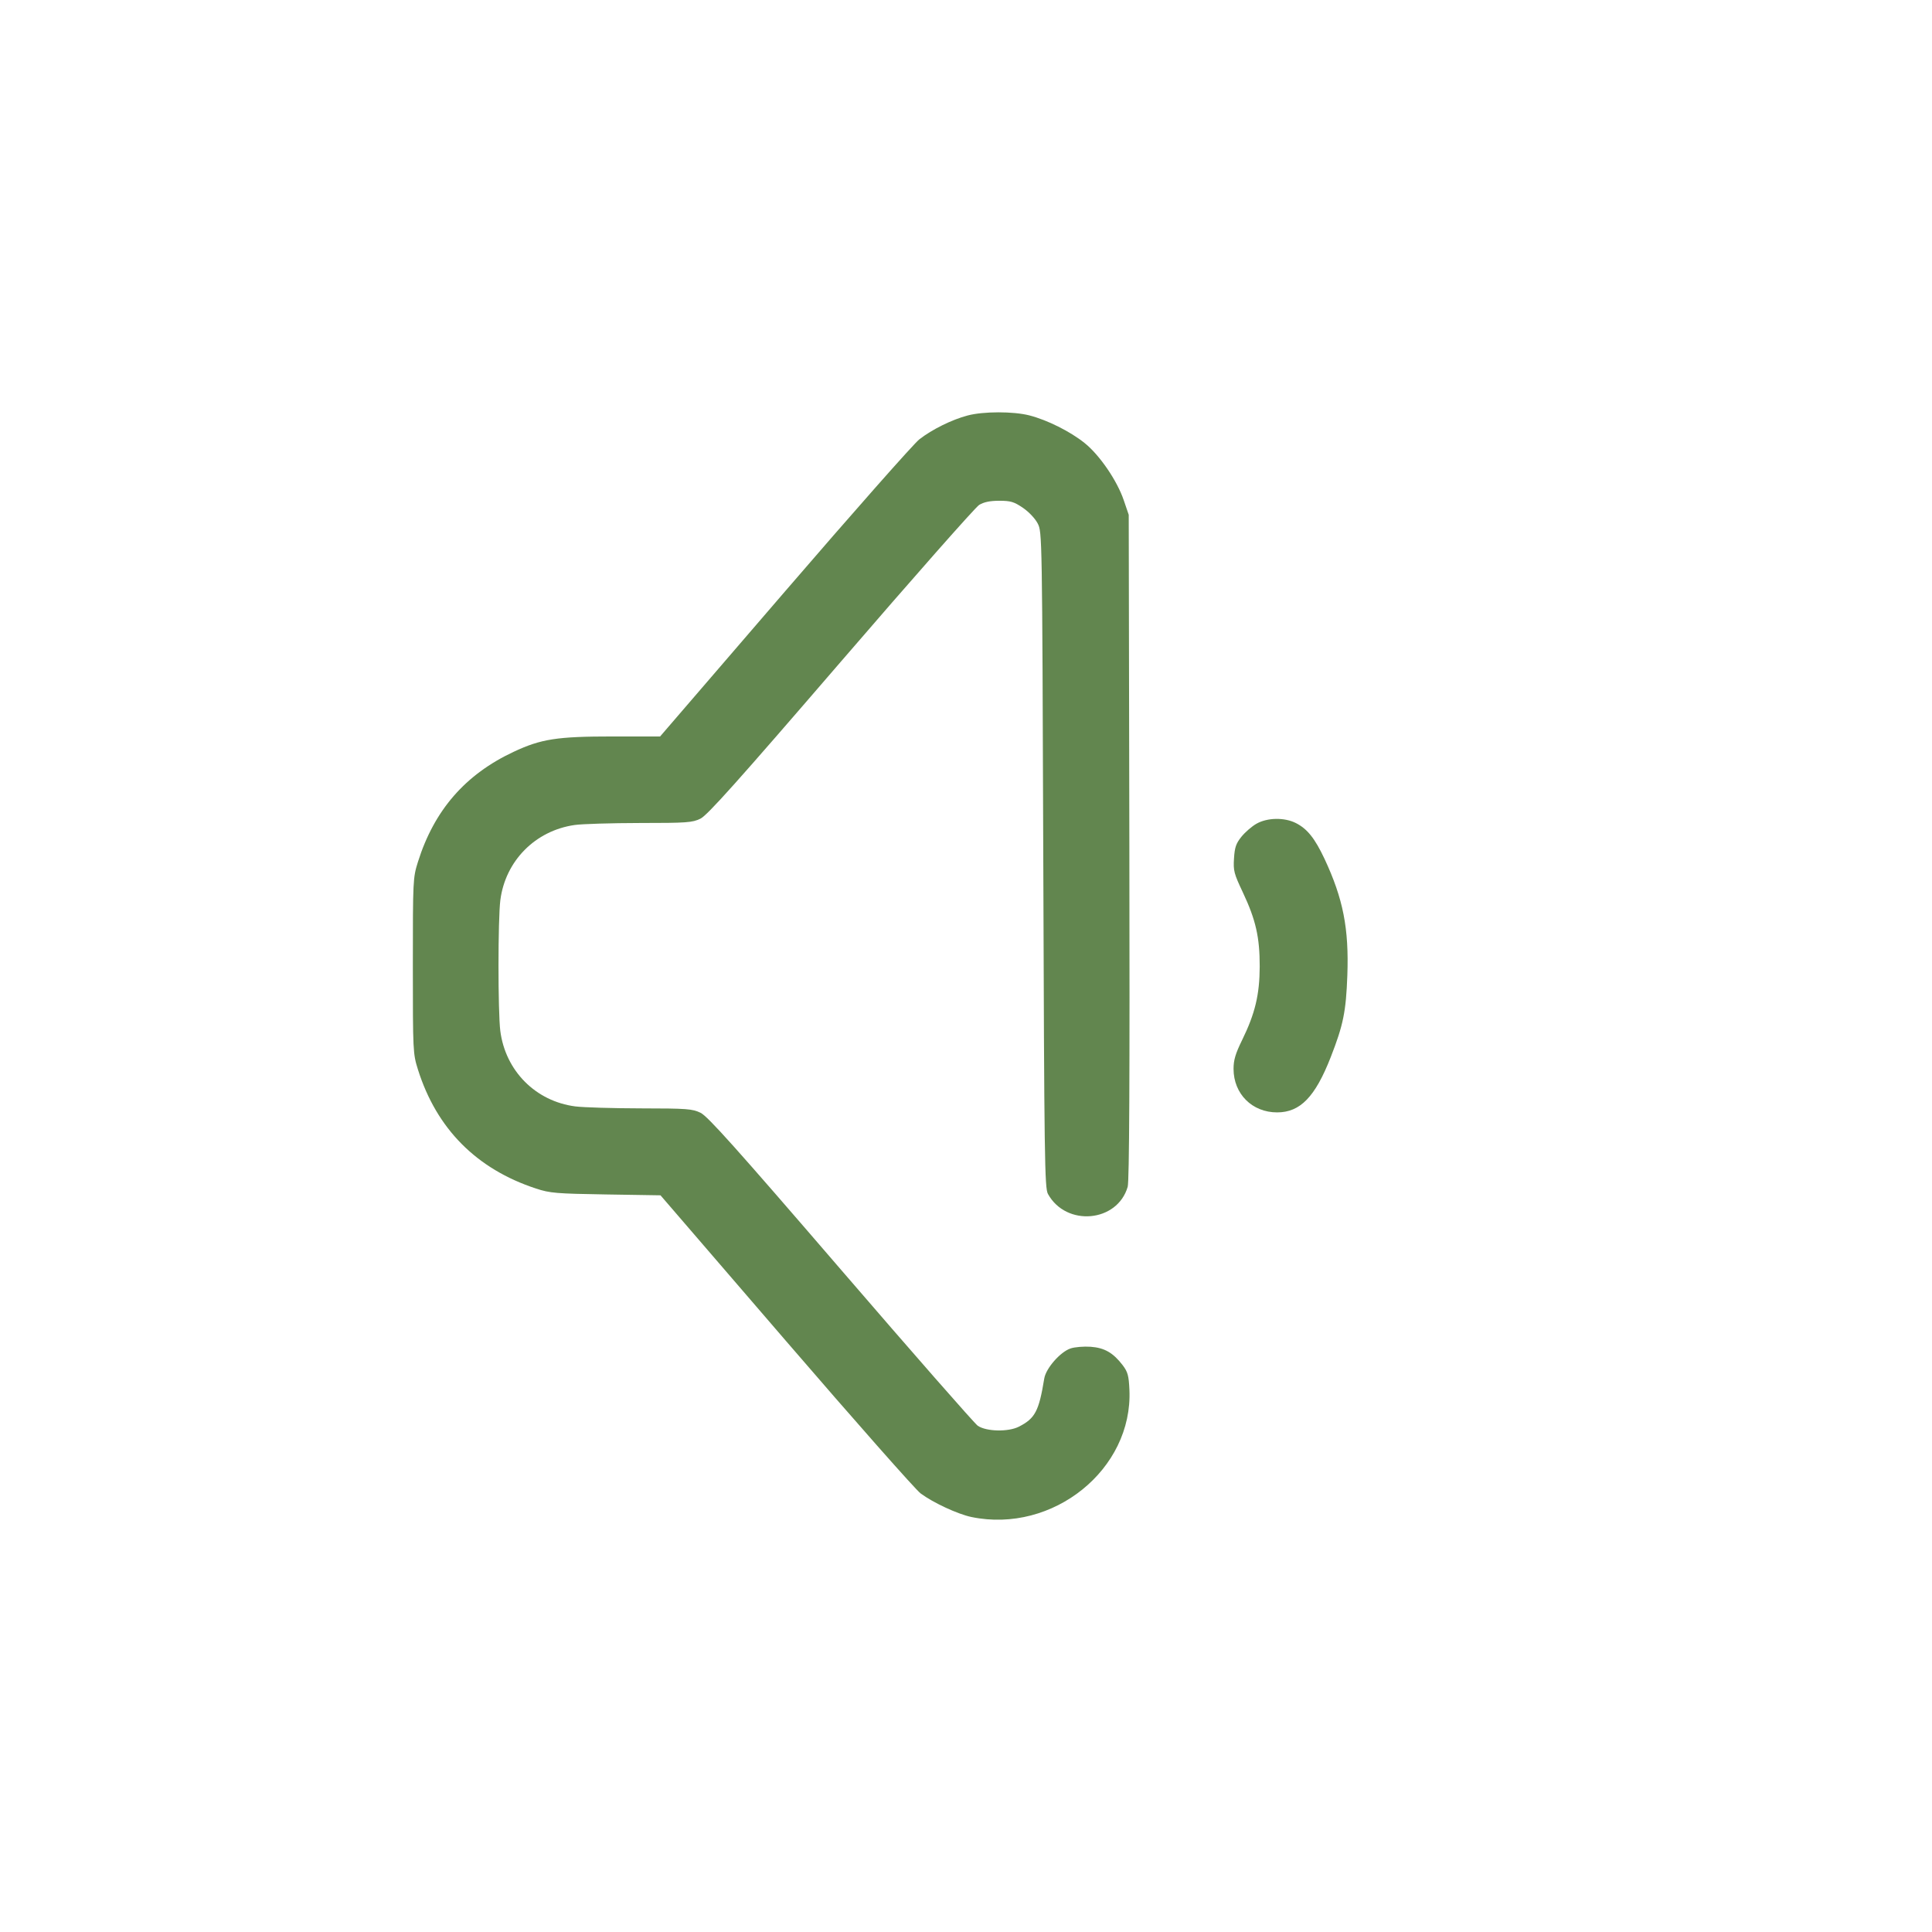
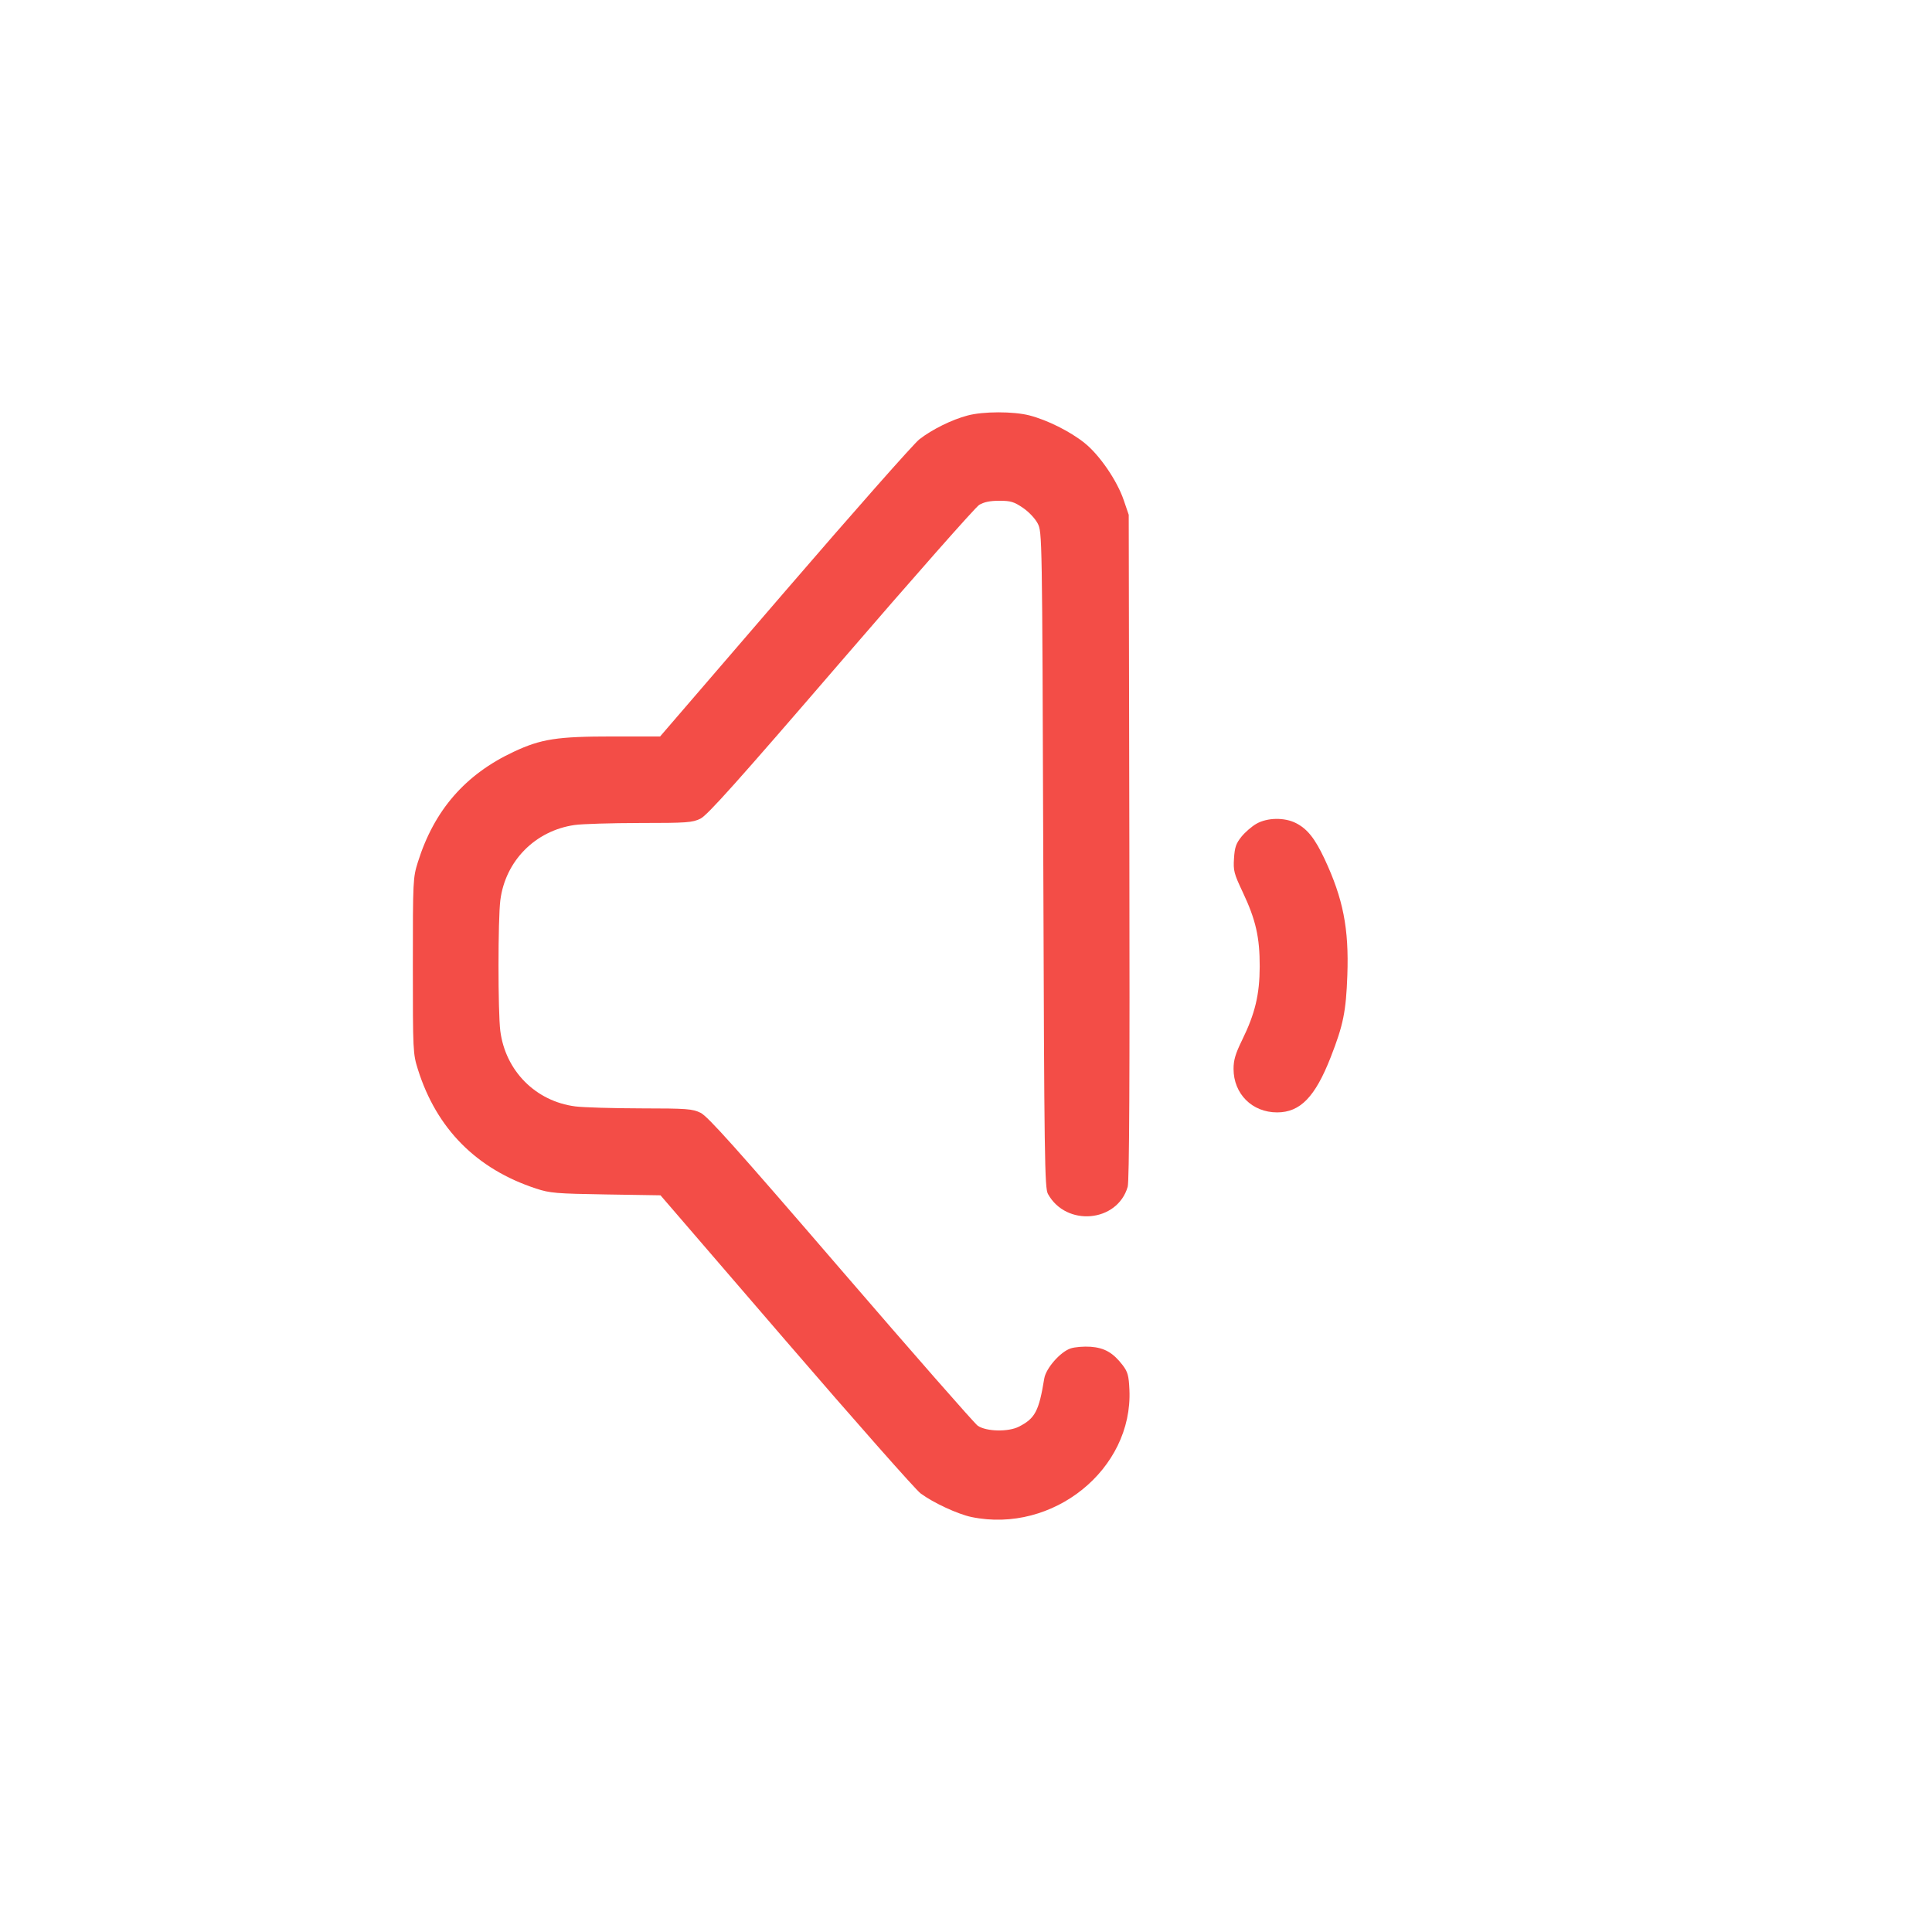
- <svg xmlns="http://www.w3.org/2000/svg" style="color:#62864F;" fill="currentColor" stroke="currentColor" stroke-width="0" viewBox="-4.8 -4.8 33.60 33.60" version="1.1" id="svg3" xml:space="preserve">
+ <svg xmlns="http://www.w3.org/2000/svg" style="color:#F34D47;" fill="currentColor" stroke="currentColor" stroke-width="0" viewBox="-4.8 -4.8 33.60 33.60" version="1.1" id="svg3" xml:space="preserve">
  <defs id="defs3" />
  <g id="SVGRepo_tracerCarrier" stroke-linecap="round" stroke-linejoin="round" stroke-width="0.624" />
  <path style="fill:currentColor" id="path1" />
  <path d="M 12.028,2.426 C 11.754,2.498 11.41,2.668 11.188,2.841 11.089,2.919 10.034,4.113 8.844,5.495 L 6.68,8.008 H 5.854 c -0.964,0 -1.243,0.043 -1.719,0.266 -0.843,0.394 -1.384,1.016 -1.667,1.917 -0.086,0.275 -0.088,0.311 -0.088,1.804 0,1.493 0.002,1.529 0.088,1.804 0.324,1.031 1.02,1.733 2.056,2.072 0.24,0.079 0.348,0.088 1.213,0.102 l 0.95,0.015 2.182,2.533 c 1.2,1.393 2.254,2.586 2.341,2.651 0.221,0.164 0.647,0.361 0.885,0.411 1.417,0.293 2.81,-0.83 2.747,-2.214 -0.011,-0.246 -0.029,-0.309 -0.116,-0.425 -0.166,-0.217 -0.316,-0.304 -0.558,-0.322 -0.118,-0.008 -0.275,0.004 -0.349,0.029 -0.178,0.059 -0.429,0.345 -0.458,0.523 -0.093,0.569 -0.159,0.694 -0.442,0.838 -0.183,0.093 -0.56,0.086 -0.713,-0.015 C 12.153,19.962 11.082,18.74 9.825,17.281 8.001,15.163 7.509,14.614 7.384,14.553 7.241,14.484 7.151,14.477 6.346,14.476 5.861,14.475 5.348,14.46 5.206,14.442 4.516,14.353 3.991,13.825 3.901,13.13 c -0.042,-0.329 -0.042,-1.946 8.434e-4,-2.277 C 3.99,10.172 4.508,9.647 5.192,9.548 5.321,9.529 5.832,9.514 6.327,9.513 7.146,9.513 7.241,9.506 7.381,9.438 7.502,9.379 8.019,8.802 9.823,6.708 11.081,5.248 12.164,4.021 12.229,3.981 c 0.083,-0.05 0.188,-0.072 0.349,-0.072 0.198,-1.054e-4 0.256,0.017 0.411,0.122 0.104,0.071 0.213,0.186 0.258,0.273 0.077,0.15 0.078,0.178 0.097,5.849 0.017,5.21 0.024,5.708 0.081,5.811 0.317,0.575 1.207,0.496 1.387,-0.124 0.028,-0.097 0.037,-1.882 0.029,-5.913 L 14.83,4.153 14.744,3.901 C 14.629,3.56 14.323,3.113 14.063,2.905 13.813,2.704 13.413,2.504 13.101,2.424 12.823,2.353 12.302,2.353 12.028,2.426" stroke="none" fill="currentColor" fill-rule="evenodd" id="path1-9" style="fill:currentColor;fill-opacity:1;stroke-width:9.02669e-06" />
  <path d="m 17.051,9.526 c -0.081,0.046 -0.198,0.148 -0.261,0.226 -0.094,0.117 -0.117,0.184 -0.129,0.376 -0.014,0.215 -8.94e-4,0.264 0.153,0.59 0.226,0.479 0.295,0.783 0.294,1.293 -0.002,0.487 -0.08,0.816 -0.307,1.279 -0.115,0.235 -0.148,0.346 -0.148,0.499 0,0.435 0.324,0.758 0.759,0.757 0.401,-0.001 0.66,-0.269 0.93,-0.958 0.22,-0.562 0.267,-0.795 0.29,-1.426 0.029,-0.815 -0.072,-1.331 -0.398,-2.028 C 18.067,9.78 17.935,9.615 17.739,9.515 17.539,9.413 17.241,9.418 17.051,9.526" stroke="none" fill="currentColor" fill-rule="evenodd" id="path1-0" style="stroke-width:0;fill:currentColor;fill-opacity:1" />
</svg>
